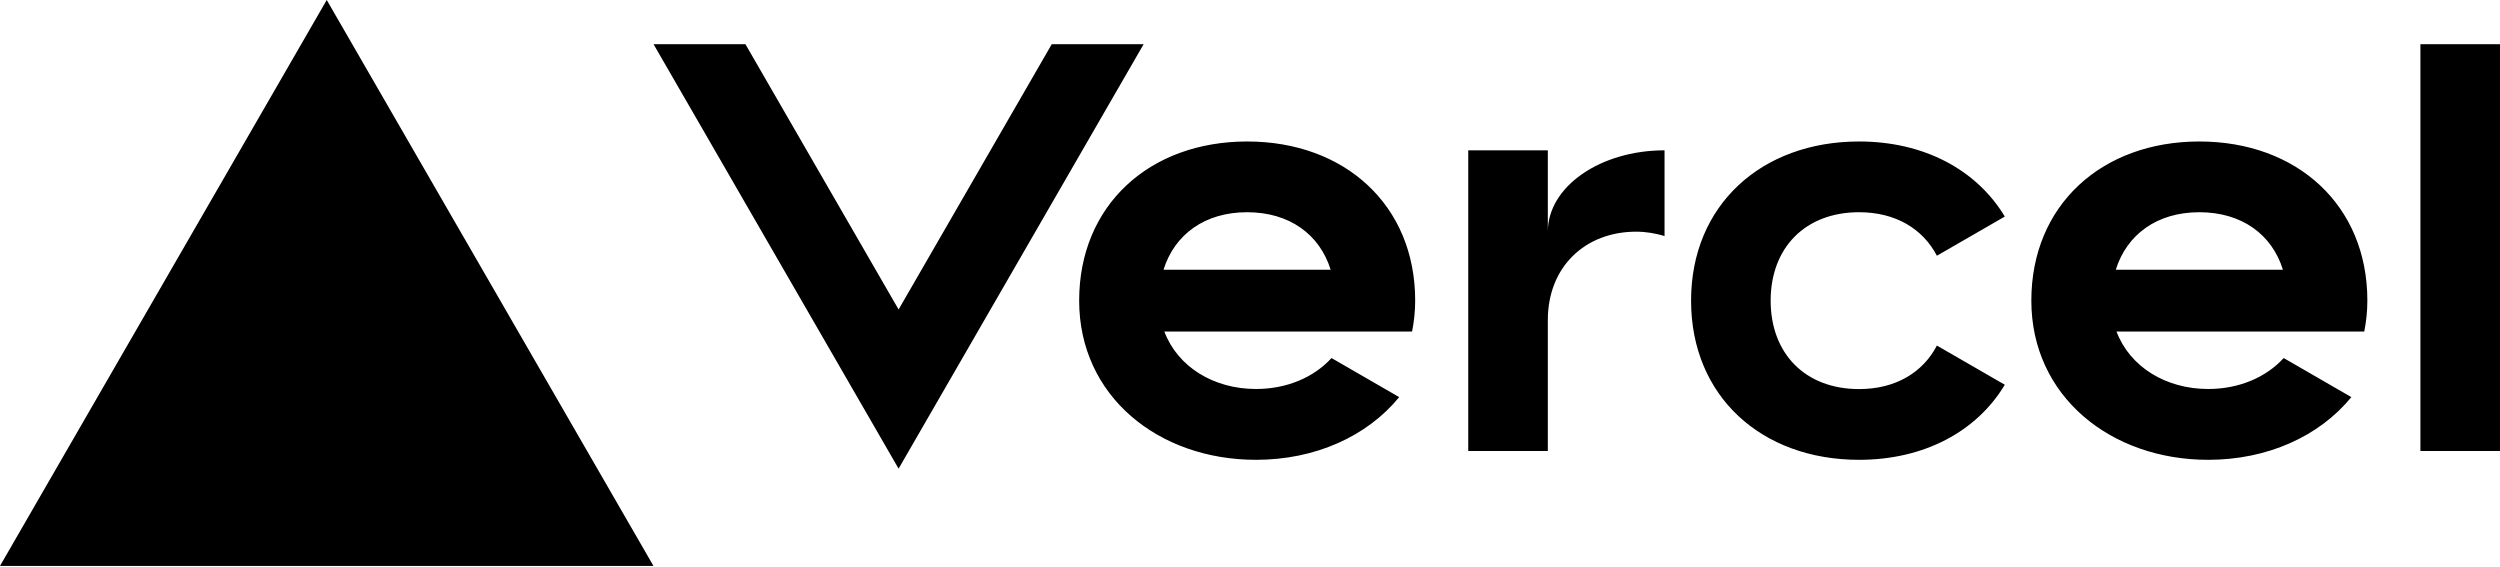
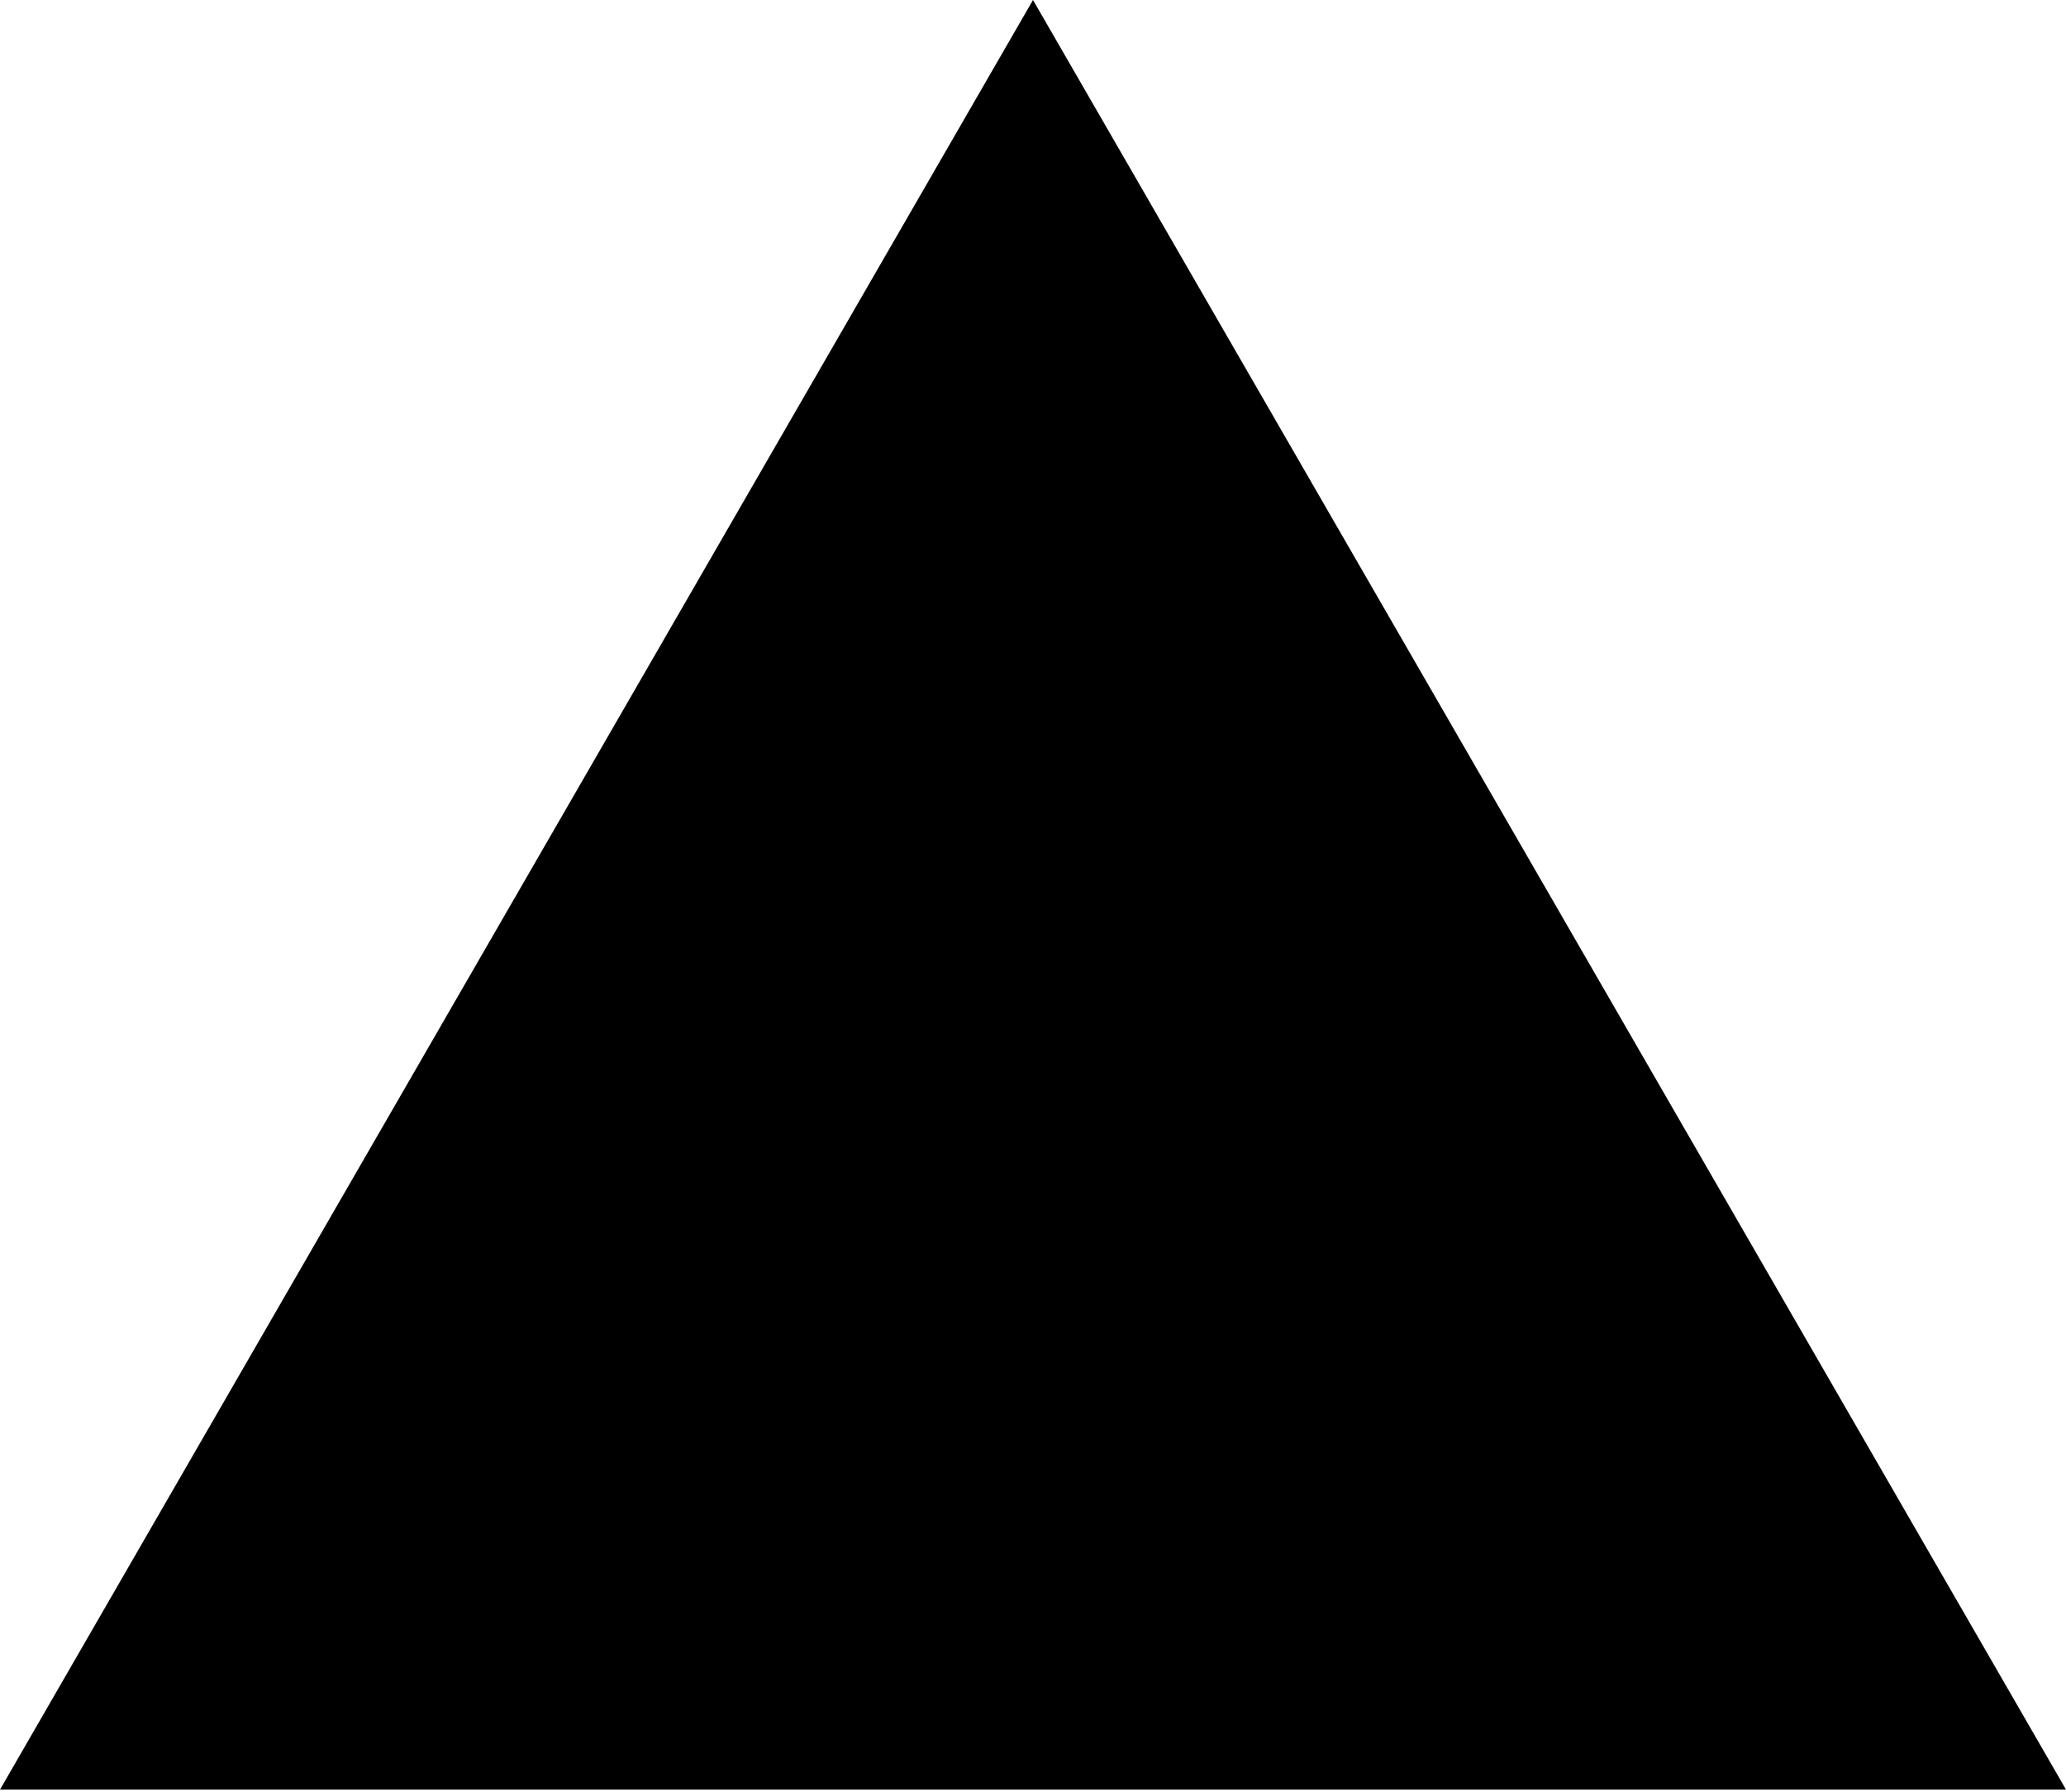
- <svg xmlns="http://www.w3.org/2000/svg" width="512px" height="116px" viewBox="0 0 512 116" version="1.1" preserveAspectRatio="xMidYMid">
+ <svg xmlns="http://www.w3.org/2000/svg" width="256px" height="222px" viewBox="0 0 256 222" version="1.1" preserveAspectRatio="xMidYMid">
  <g>
-     <path d="M255.42,28.976 C235.427,28.976 221.012,42.015 221.012,61.573 C221.012,81.132 237.238,94.171 257.231,94.171 C269.311,94.171 279.959,89.39 286.551,81.331 L272.697,73.327 C269.039,77.329 263.479,79.665 257.231,79.665 C248.557,79.665 241.186,75.138 238.452,67.894 L289.195,67.894 C289.594,65.865 289.829,63.765 289.829,61.555 C289.829,42.015 275.414,28.976 255.42,28.976 Z M238.289,55.235 C240.552,48.009 246.746,43.463 255.402,43.463 C264.077,43.463 270.271,48.009 272.516,55.235 L238.289,55.235 L238.289,55.235 Z M450.427,28.976 C430.434,28.976 416.018,42.015 416.018,61.573 C416.018,81.132 432.244,94.171 452.238,94.171 C464.317,94.171 474.965,89.39 481.557,81.331 L467.703,73.327 C464.045,77.329 458.486,79.665 452.238,79.665 C443.563,79.665 436.192,75.138 433.458,67.894 L484.201,67.894 C484.6,65.865 484.835,63.765 484.835,61.555 C484.835,42.015 470.42,28.976 450.427,28.976 L450.427,28.976 Z M433.313,55.235 C435.577,48.009 441.77,43.463 450.427,43.463 C459.101,43.463 465.295,48.009 467.54,55.235 L433.313,55.235 Z M362.63,61.573 C362.63,72.439 369.729,79.683 380.74,79.683 C388.201,79.683 393.797,76.297 396.677,70.773 L410.585,78.796 C404.826,88.394 394.033,94.171 380.74,94.171 C360.729,94.171 346.332,81.132 346.332,61.573 C346.332,42.015 360.747,28.976 380.74,28.976 C394.033,28.976 404.808,34.753 410.585,44.351 L396.677,52.374 C393.797,46.85 388.201,43.463 380.74,43.463 C369.748,43.463 362.63,50.707 362.63,61.573 Z M512,9.055 L512,92.36 L495.701,92.36 L495.701,9.055 L512,9.055 Z M66.916,-1.42108547e-14 L133.831,115.903 L0,115.903 L66.916,-1.42108547e-14 Z M234.214,9.055 L184.032,95.982 L133.849,9.055 L152.666,9.055 L184.032,63.384 L215.398,9.055 L234.214,9.055 Z M340.899,30.787 L340.899,48.335 C339.088,47.81 337.168,47.448 335.104,47.448 C324.582,47.448 316.994,54.692 316.994,65.557 L316.994,92.36 L300.695,92.36 L300.695,30.787 L316.994,30.787 L316.994,47.448 C316.994,38.248 327.697,30.787 340.899,30.787 Z" fill="#000000" fill-rule="nonzero" />
+     <polygon fill="#000000" points="128 0 256 221.705 0 221.705" />
  </g>
</svg>
